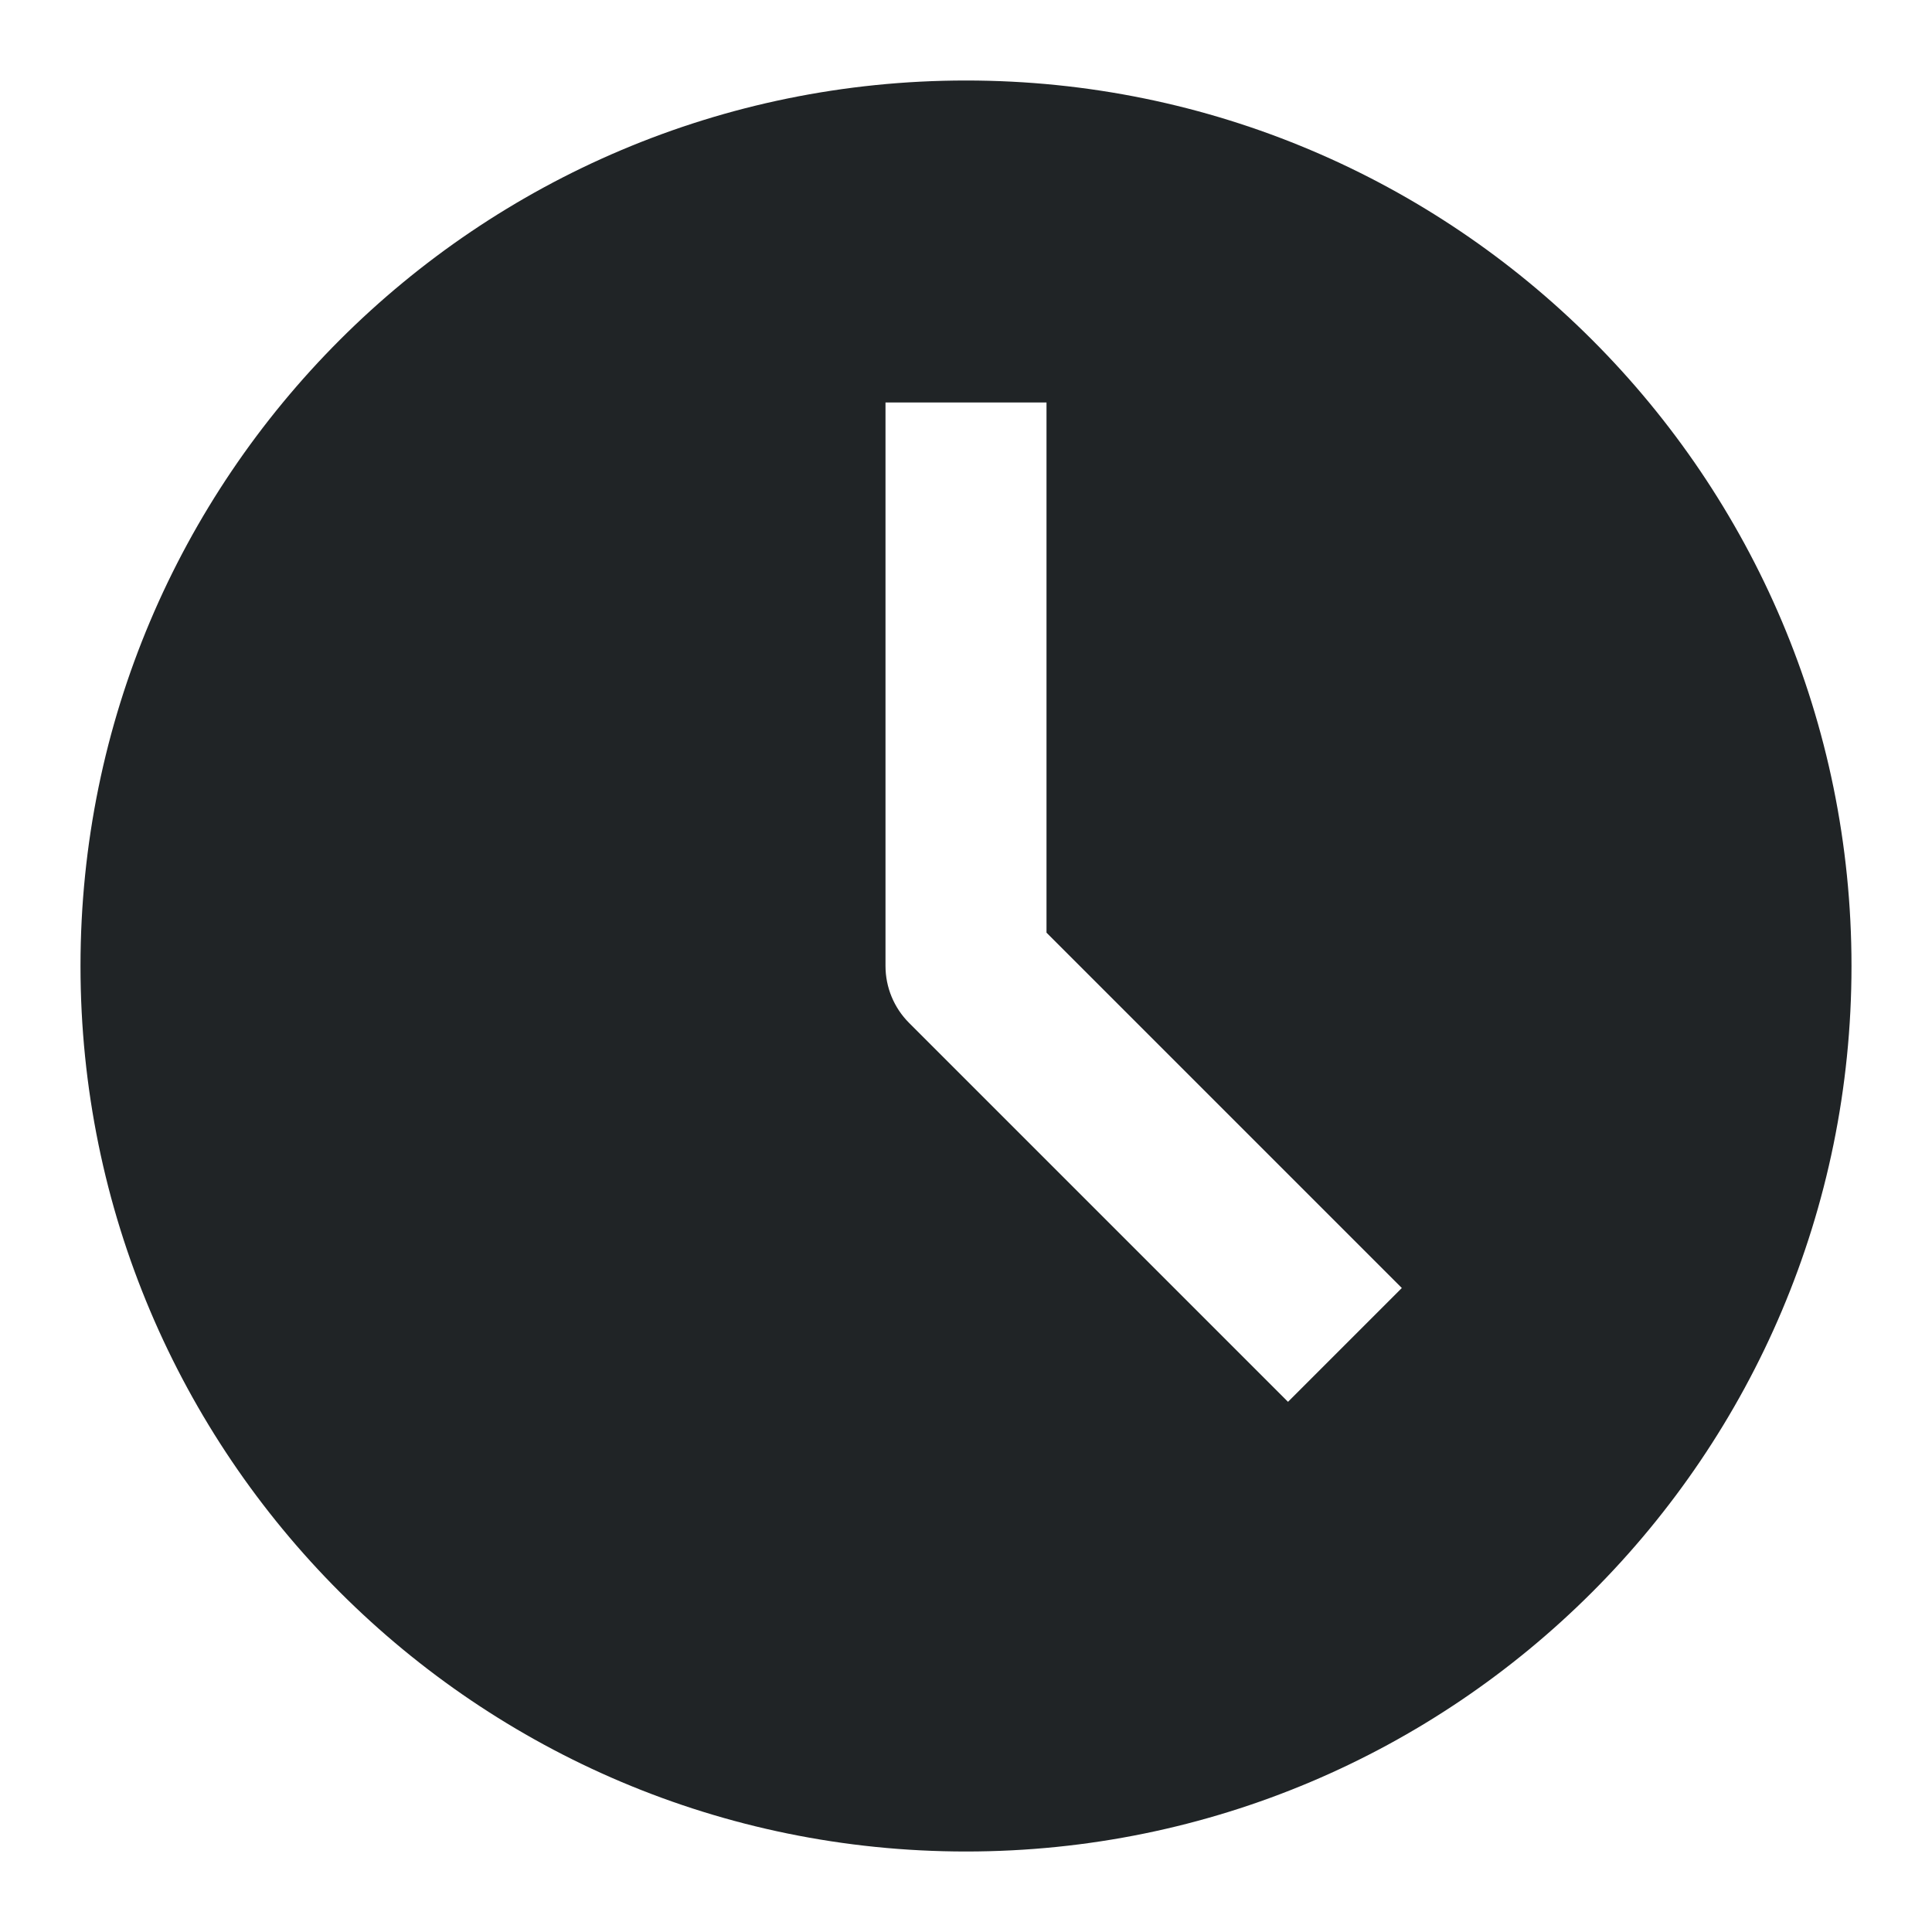
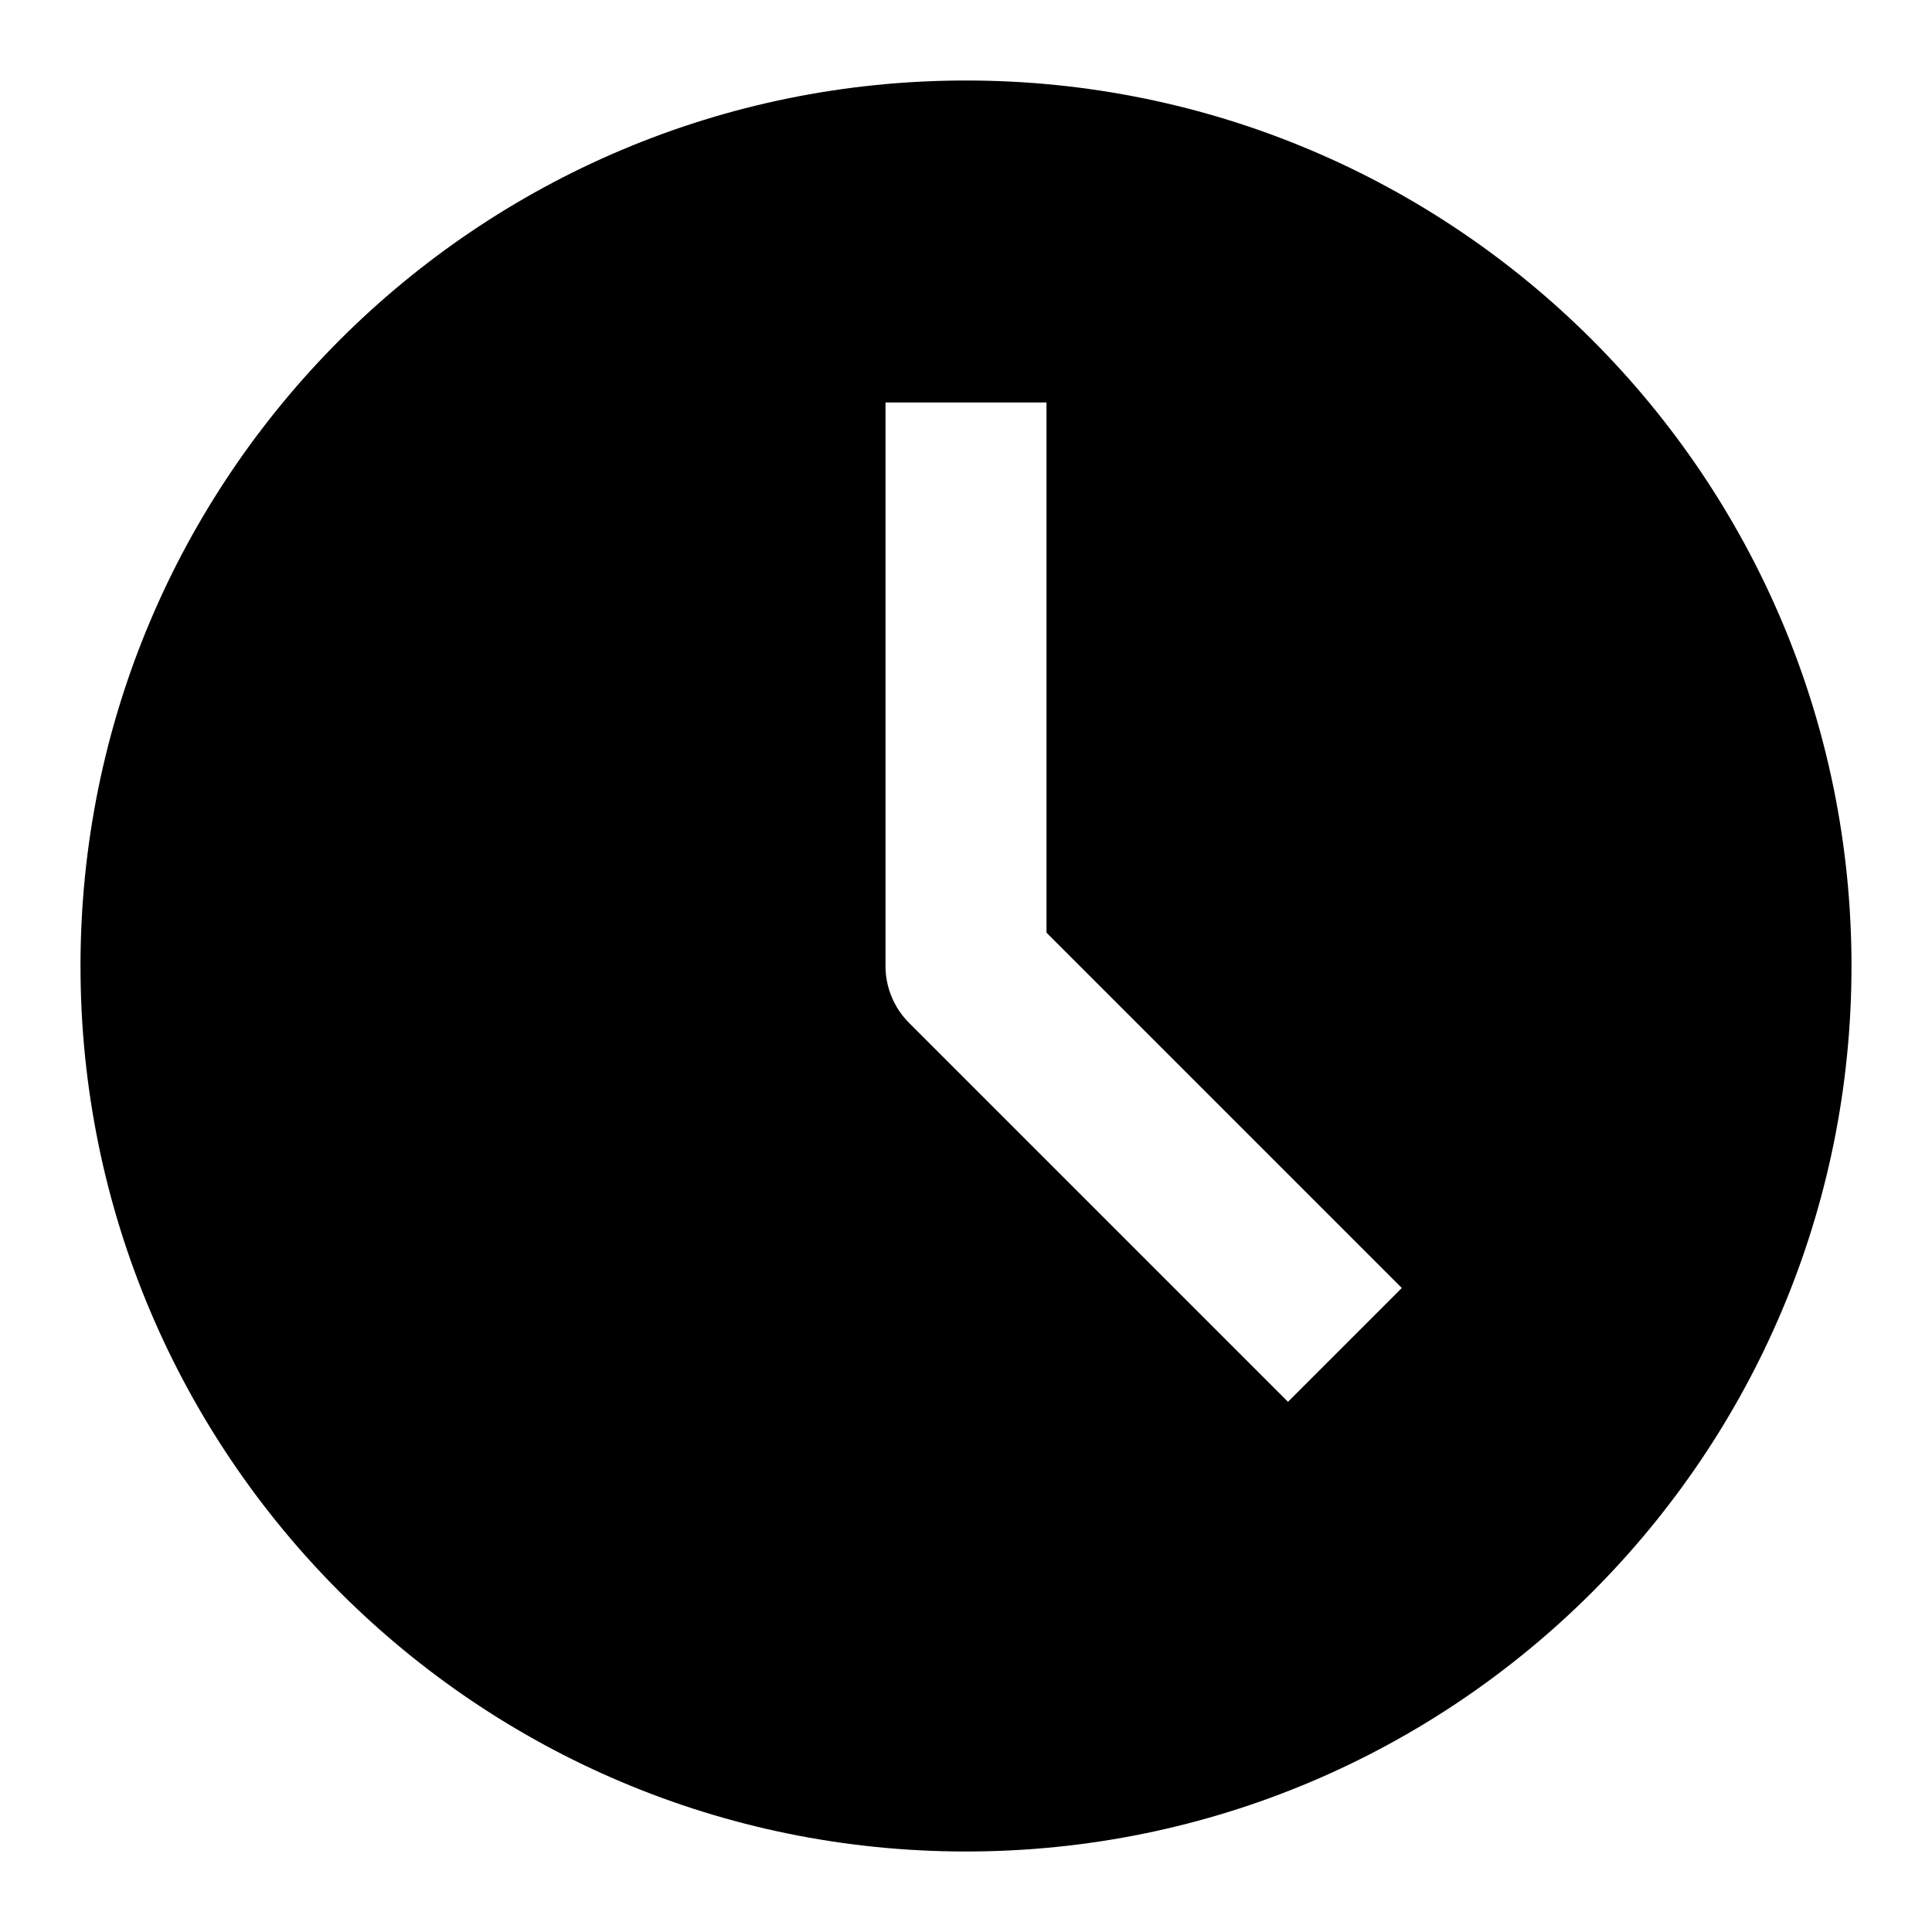
<svg xmlns="http://www.w3.org/2000/svg" fill="none" viewBox="0 0 24 24">
-   <path data-follow-fill="#202426" fill="#202426" d="M12 23c6.075 0 11-4.925 11-11S18.075 1 12 1 1 5.925 1 12s4.925 11 11 11Zm1-17v5.586l3.707 3.707.707.707L16 17.414l-.707-.707-4-4A1 1 0 0 1 11 12V5h2v1Z" />
+   <path fill="#000" d="M12 23c6.075 0 11-4.925 11-11S18.075 1 12 1 1 5.925 1 12s4.925 11 11 11Zm1-17v5.586l3.707 3.707.707.707L16 17.414l-.707-.707-4-4A1 1 0 0 1 11 12V5h2v1Z" data-follow-fill="#000" />
</svg>
